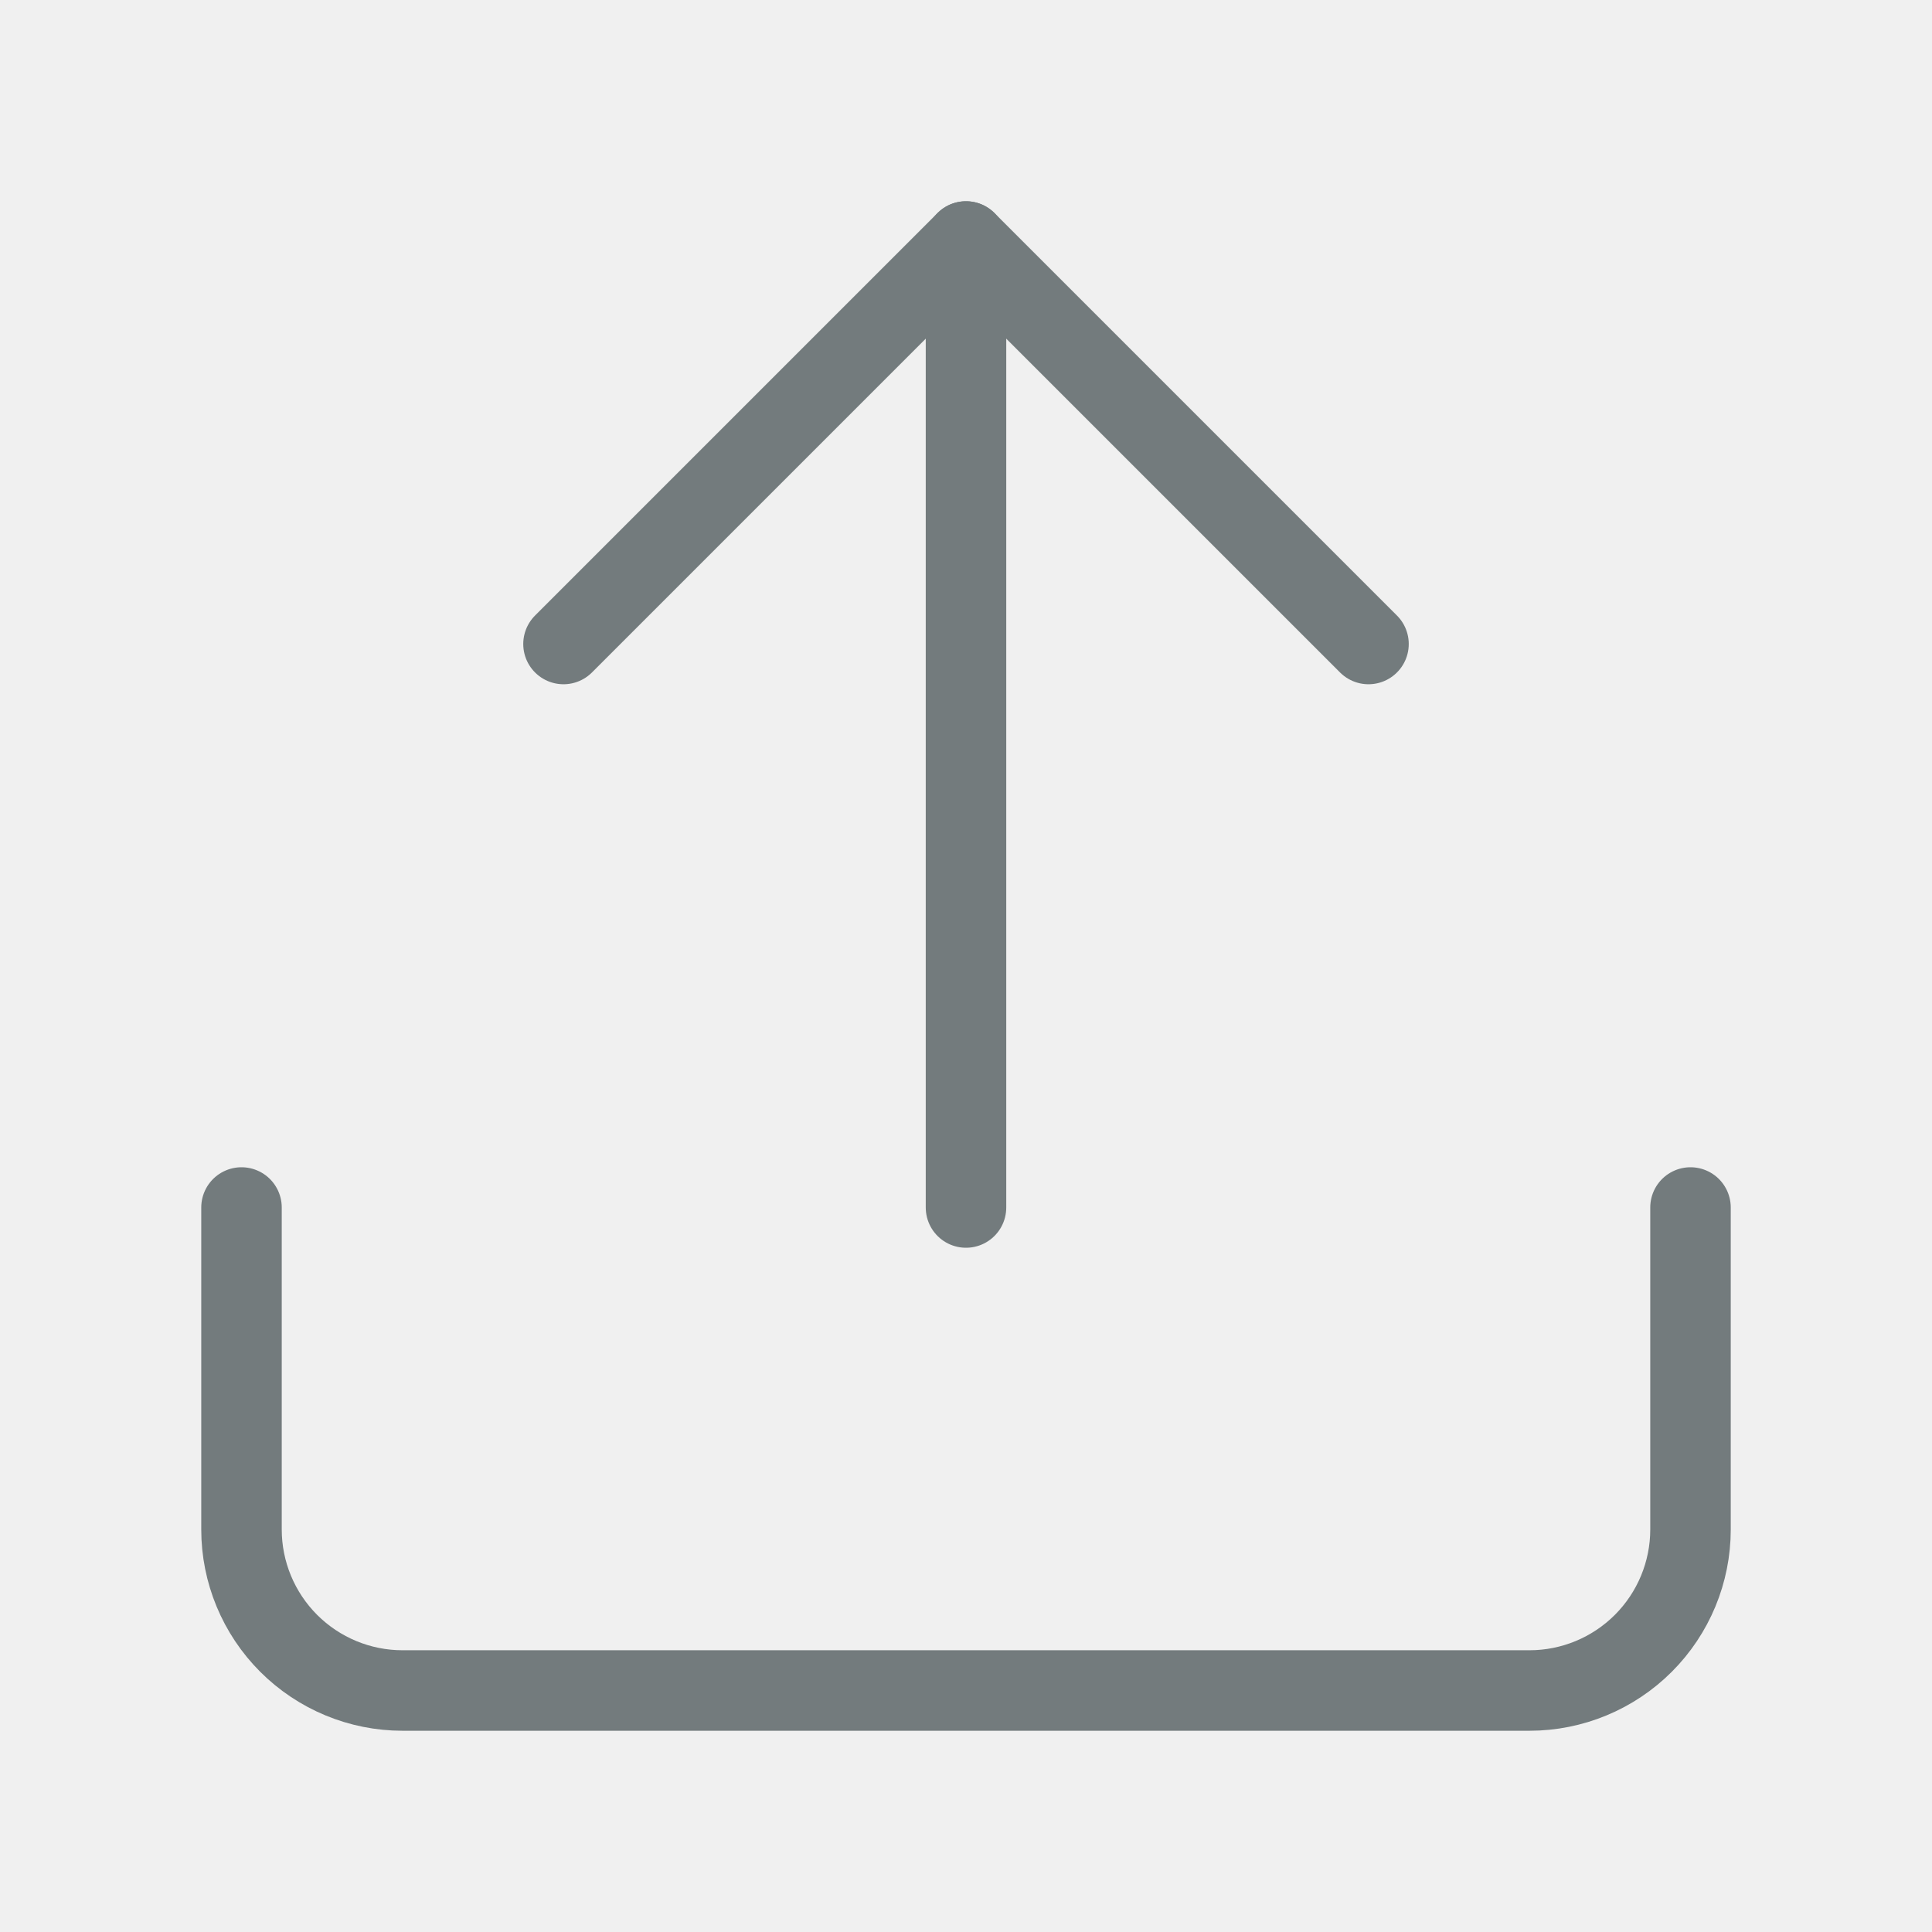
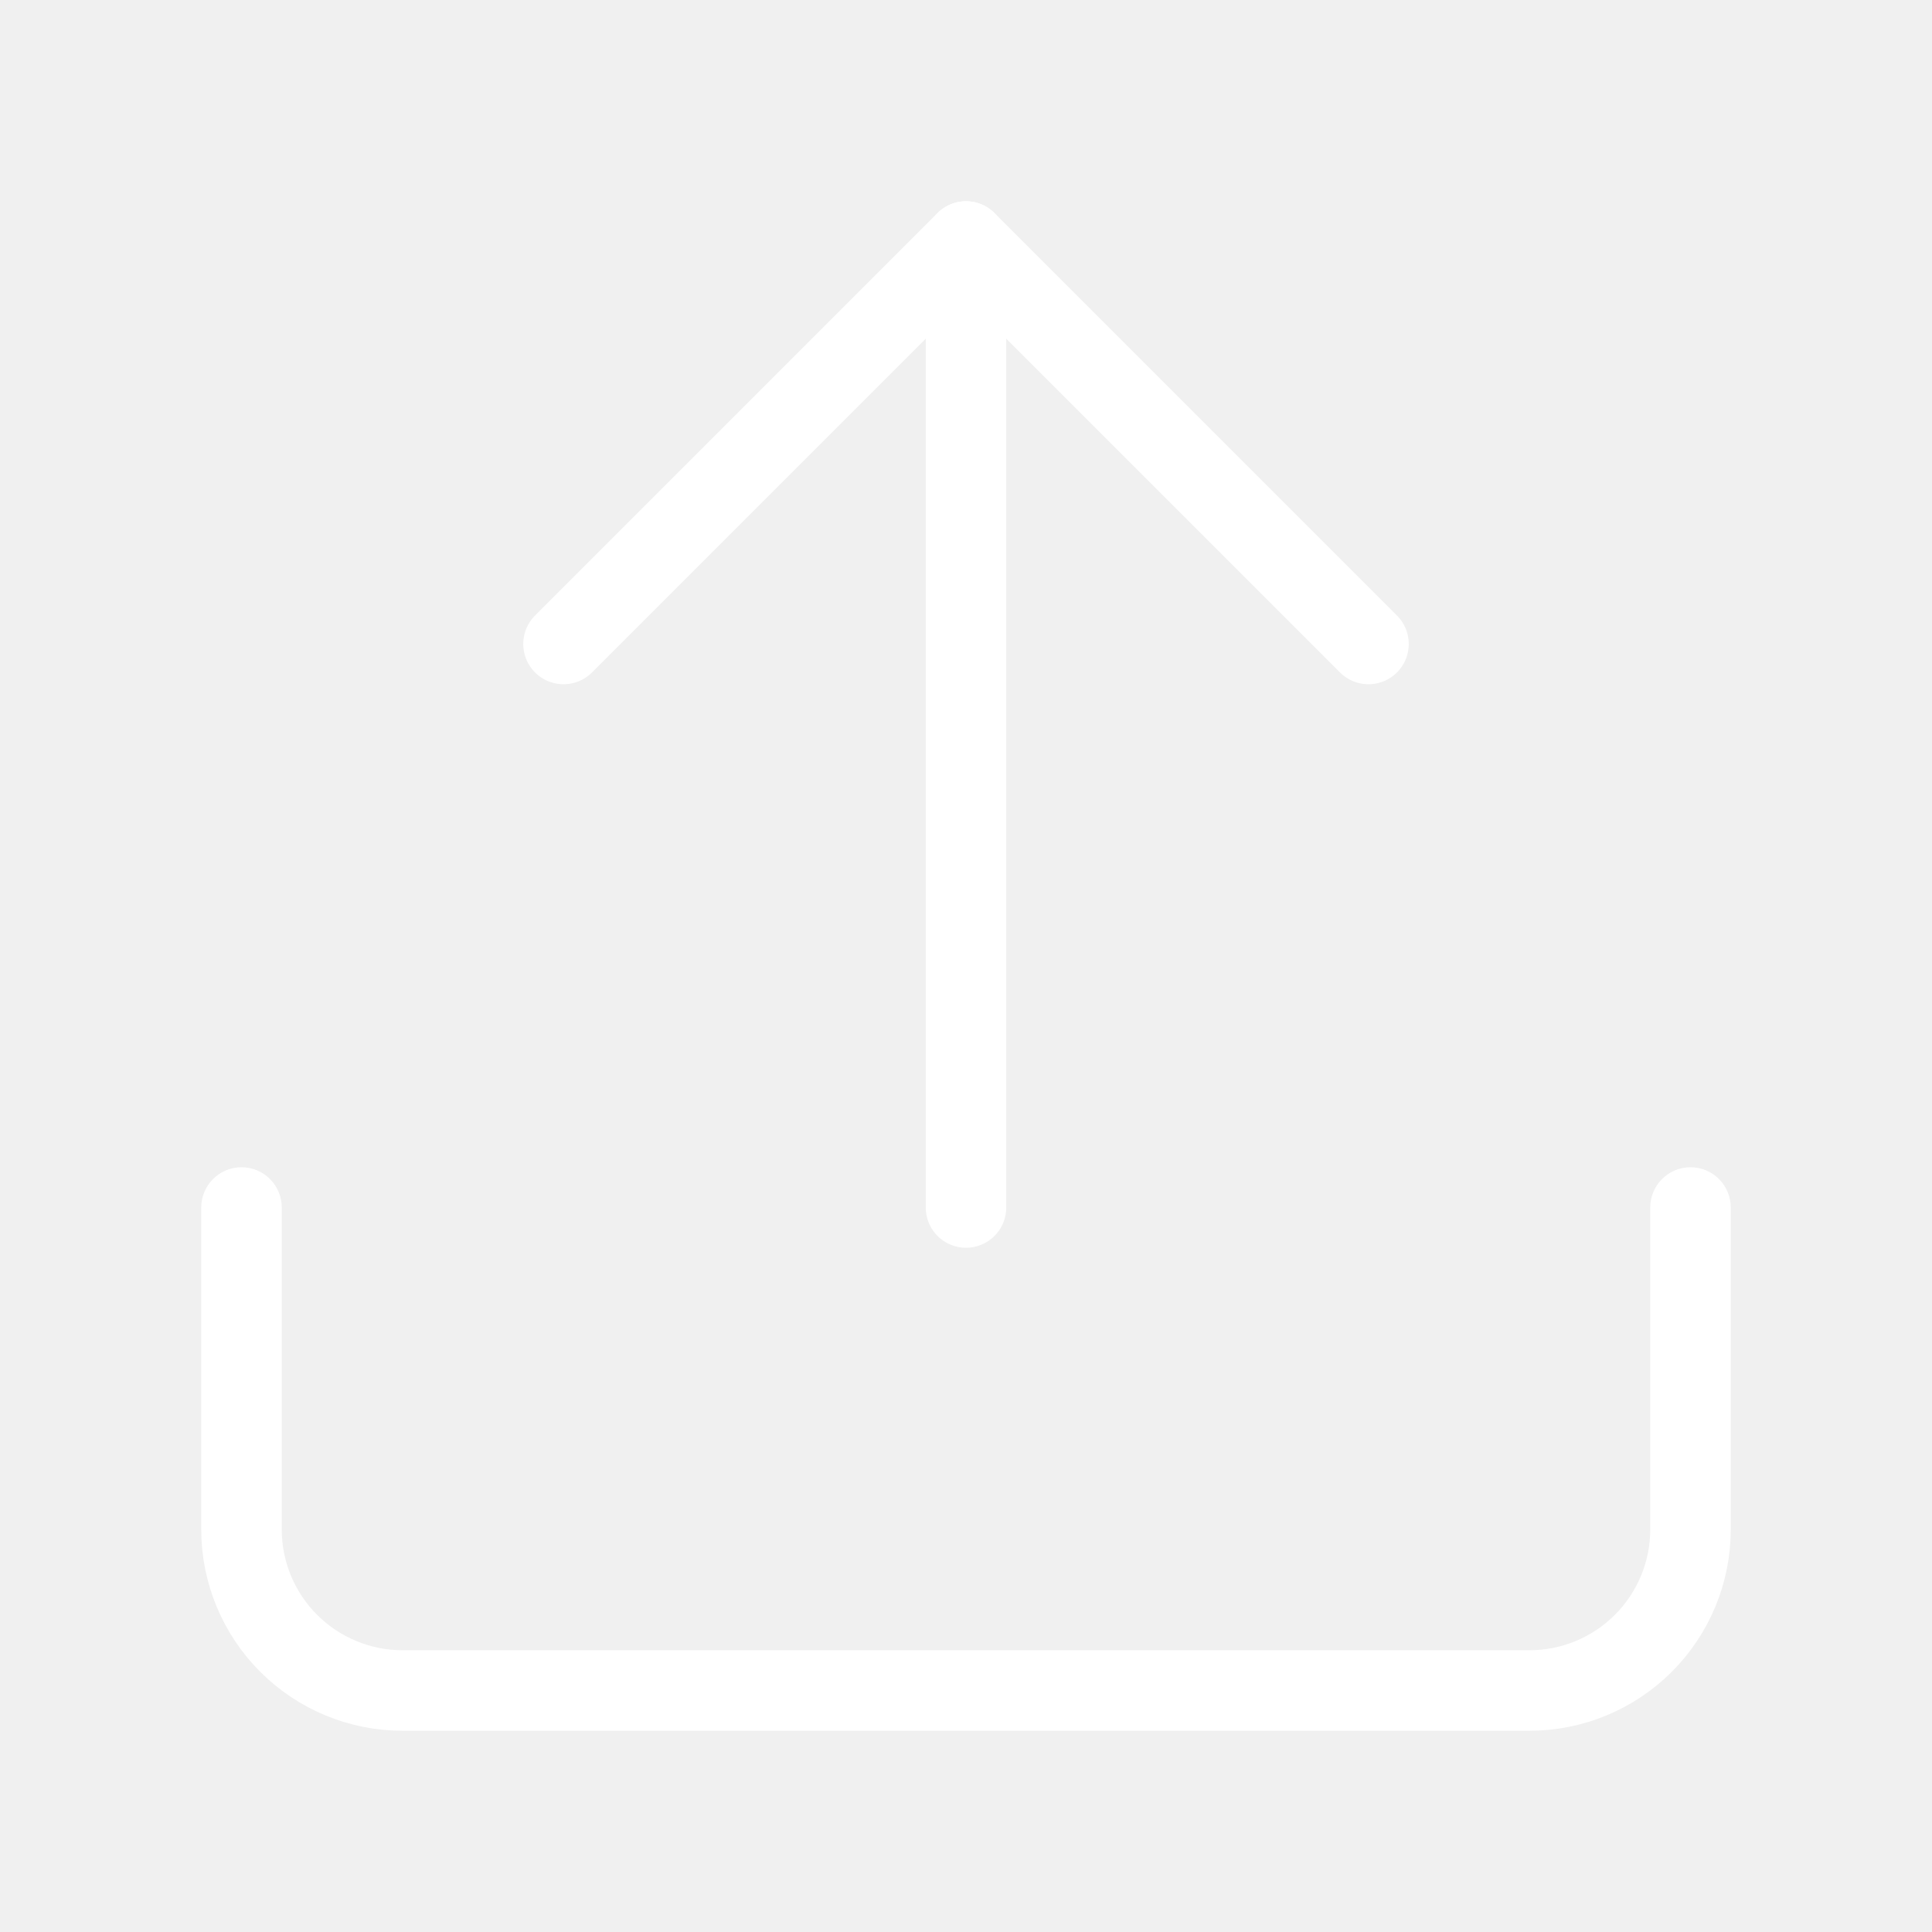
<svg xmlns="http://www.w3.org/2000/svg" width="24" height="24" viewBox="0 0 24 24" fill="none">
-   <path d="M21 15V19C21 19.53 20.789 20.039 20.414 20.414C20.039 20.789 19.53 21 19 21H5C4.47 21 3.961 20.789 3.586 20.414C3.211 20.039 3 19.53 3 19V15" stroke="#737B7D" stroke-linecap="round" stroke-linejoin="round" />
-   <path d="M17 8L12 3L7 8" stroke="#737B7D" stroke-linecap="round" stroke-linejoin="round" />
-   <path d="M12 3V15" stroke="#737B7D" stroke-linecap="round" stroke-linejoin="round" />
+   <path d="M21 15V19C21 19.53 20.789 20.039 20.414 20.414C20.039 20.789 19.53 21 19 21H5C4.47 21 3.961 20.789 3.586 20.414C3.211 20.039 3 19.53 3 19V15" stroke="#fff" stroke-linecap="round" stroke-linejoin="round" />
+   <path d="M17 8L12 3L7 8" stroke="#fff" stroke-linecap="round" stroke-linejoin="round" />
+   <path d="M12 3V15" stroke="#fff" stroke-linecap="round" stroke-linejoin="round" />
</svg>
